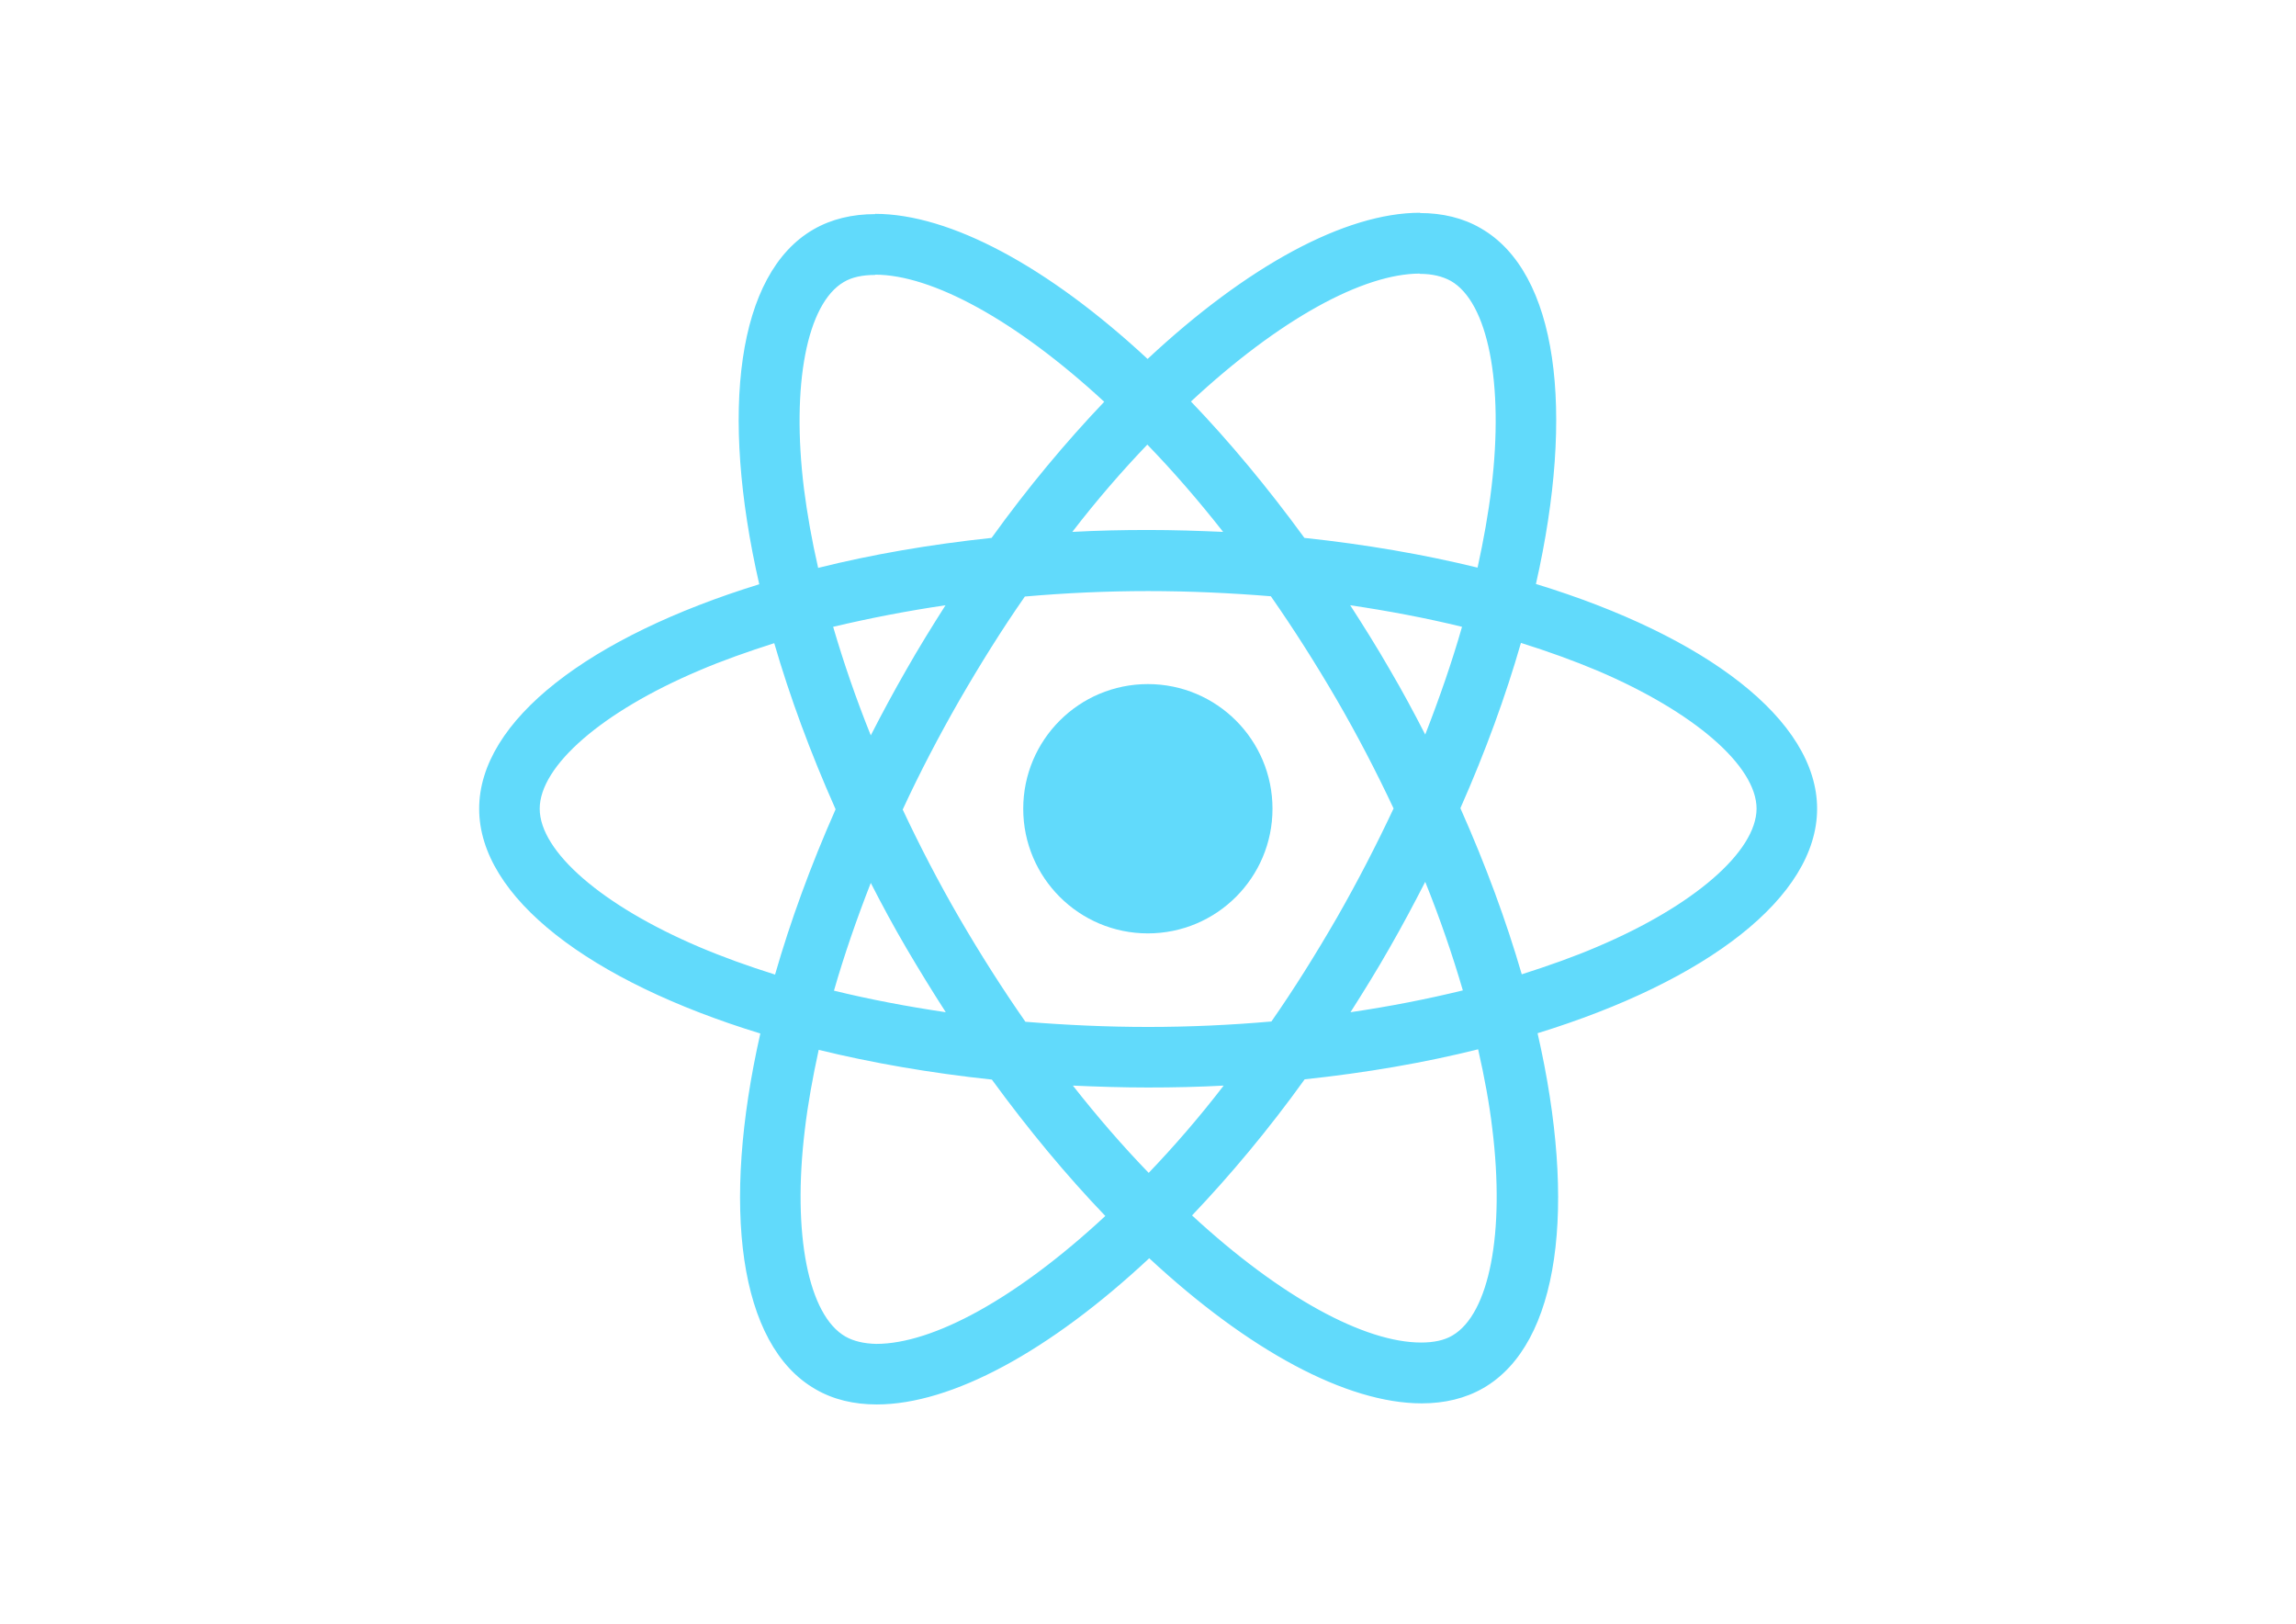
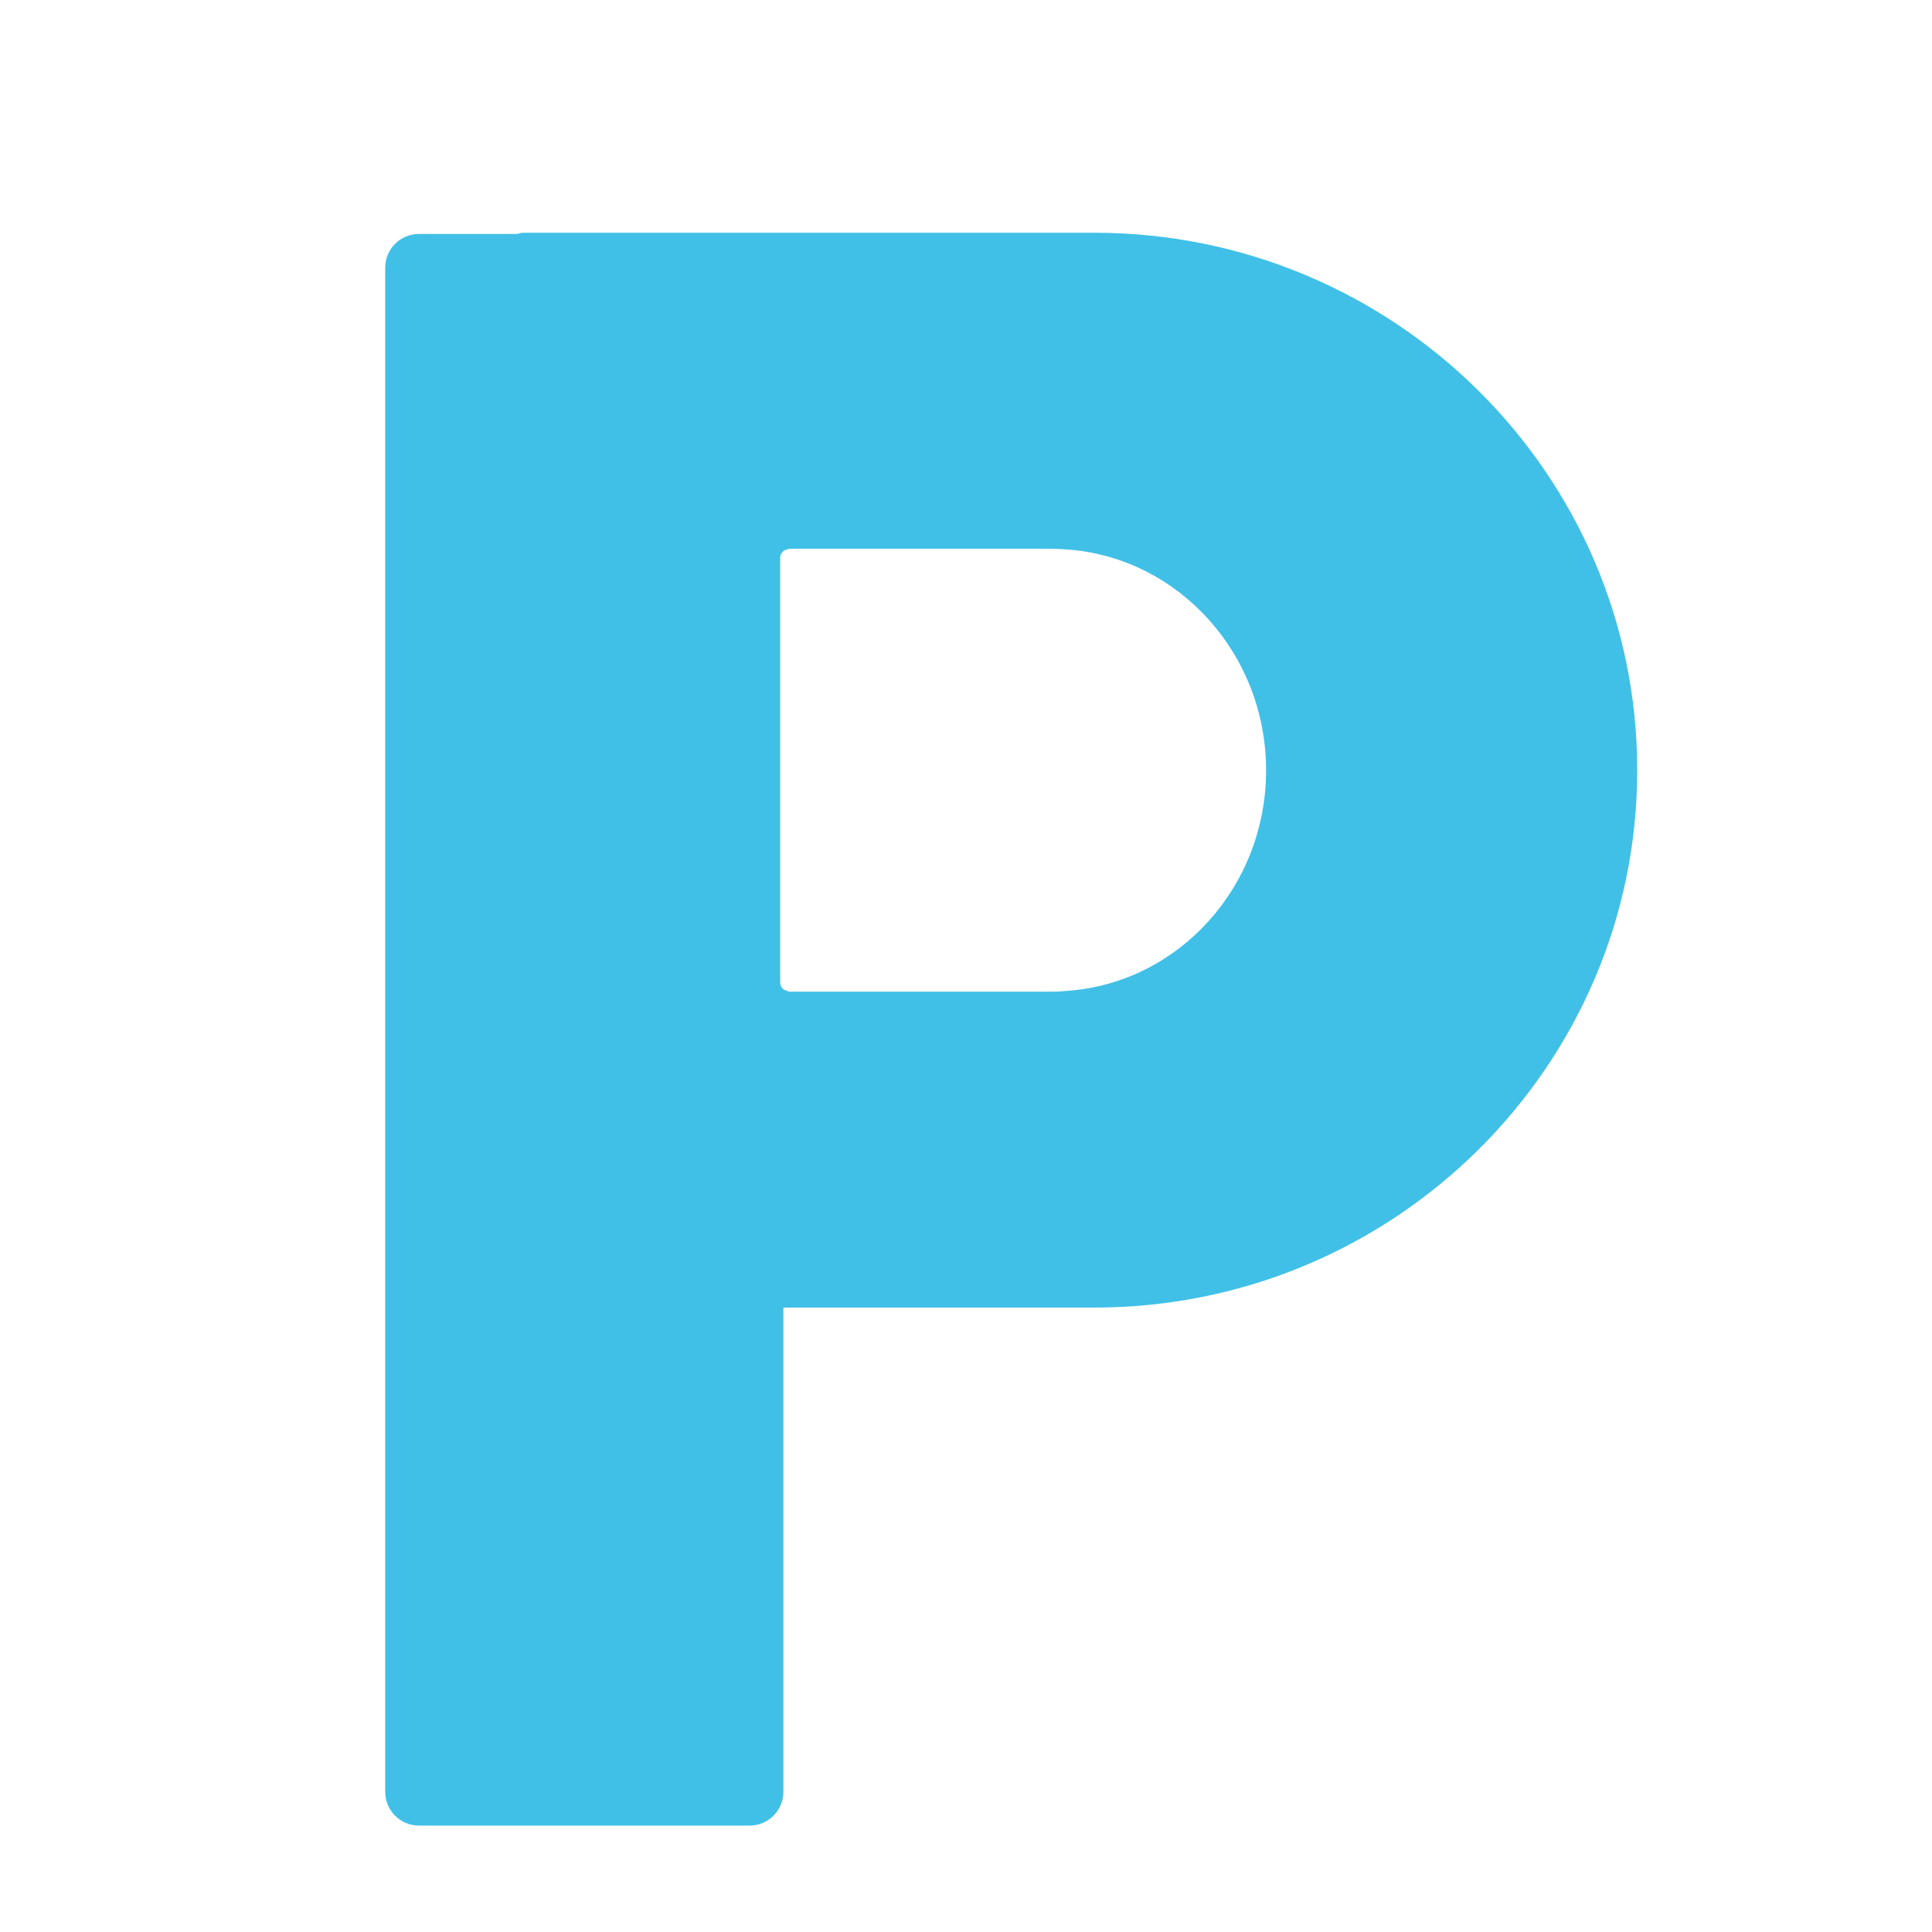
- <svg xmlns="http://www.w3.org/2000/svg" viewBox="0 0 841.9 595.3">
-   <g fill="#61DAFB">
-     <path d="M666.3 296.5c0-32.5-40.7-63.3-103.1-82.4 14.4-63.6 8-114.2-20.2-130.4-6.5-3.8-14.1-5.6-22.4-5.6v22.3c4.6 0 8.3.9 11.4 2.6 13.6 7.8 19.5 37.5 14.9 75.7-1.1 9.4-2.9 19.3-5.1 29.4-19.6-4.8-41-8.5-63.5-10.9-13.5-18.5-27.5-35.3-41.6-50 32.6-30.3 63.2-46.9 84-46.9V78c-27.5 0-63.5 19.6-99.9 53.6-36.4-33.8-72.4-53.2-99.9-53.2v22.3c20.7 0 51.4 16.5 84 46.6-14 14.7-28 31.4-41.3 49.9-22.6 2.4-44 6.1-63.6 11-2.3-10-4-19.7-5.2-29-4.7-38.2 1.1-67.9 14.6-75.8 3-1.8 6.9-2.6 11.5-2.6V78.5c-8.4 0-16 1.8-22.6 5.6-28.1 16.2-34.4 66.7-19.9 130.1-62.2 19.2-102.7 49.9-102.7 82.3 0 32.5 40.7 63.3 103.1 82.4-14.4 63.6-8 114.2 20.2 130.4 6.5 3.8 14.1 5.6 22.5 5.6 27.5 0 63.5-19.6 99.9-53.6 36.4 33.8 72.4 53.2 99.9 53.2 8.4 0 16-1.8 22.6-5.6 28.1-16.2 34.4-66.7 19.9-130.1 62-19.1 102.5-49.9 102.5-82.3zm-130.2-66.7c-3.7 12.9-8.3 26.2-13.5 39.5-4.1-8-8.4-16-13.1-24-4.6-8-9.5-15.8-14.4-23.4 14.2 2.1 27.9 4.7 41 7.9zm-45.8 106.5c-7.8 13.5-15.8 26.3-24.1 38.2-14.9 1.3-30 2-45.2 2-15.1 0-30.2-.7-45-1.9-8.3-11.9-16.4-24.6-24.2-38-7.6-13.1-14.5-26.4-20.8-39.8 6.2-13.4 13.2-26.8 20.7-39.9 7.8-13.5 15.8-26.3 24.1-38.2 14.9-1.3 30-2 45.2-2 15.1 0 30.2.7 45 1.9 8.3 11.9 16.4 24.6 24.2 38 7.6 13.1 14.5 26.4 20.8 39.8-6.3 13.4-13.2 26.8-20.7 39.9zm32.3-13c5.4 13.4 10 26.8 13.8 39.8-13.1 3.2-26.9 5.9-41.2 8 4.9-7.7 9.8-15.6 14.4-23.7 4.6-8 8.9-16.1 13-24.1zM421.2 430c-9.3-9.6-18.6-20.3-27.8-32 9 .4 18.2.7 27.5.7 9.4 0 18.7-.2 27.8-.7-9 11.7-18.3 22.4-27.5 32zm-74.4-58.9c-14.2-2.1-27.9-4.7-41-7.9 3.7-12.9 8.3-26.2 13.5-39.5 4.1 8 8.4 16 13.1 24 4.7 8 9.5 15.8 14.4 23.4zM420.7 163c9.3 9.6 18.6 20.3 27.8 32-9-.4-18.2-.7-27.5-.7-9.4 0-18.7.2-27.8.7 9-11.7 18.3-22.4 27.5-32zm-74 58.9c-4.9 7.7-9.8 15.6-14.4 23.7-4.6 8-8.9 16-13 24-5.4-13.4-10-26.8-13.8-39.8 13.1-3.1 26.9-5.8 41.2-7.9zm-90.5 125.2c-35.4-15.1-58.3-34.9-58.3-50.6 0-15.7 22.9-35.6 58.3-50.6 8.6-3.7 18-7 27.7-10.1 5.7 19.6 13.2 40 22.5 60.9-9.2 20.8-16.6 41.1-22.2 60.6-9.9-3.1-19.3-6.5-28-10.2zM310 490c-13.6-7.8-19.5-37.5-14.9-75.7 1.1-9.4 2.9-19.3 5.1-29.4 19.6 4.8 41 8.5 63.5 10.9 13.5 18.5 27.5 35.3 41.6 50-32.6 30.3-63.2 46.9-84 46.9-4.5-.1-8.3-1-11.3-2.7zm237.2-76.2c4.7 38.2-1.1 67.9-14.6 75.8-3 1.8-6.9 2.6-11.5 2.6-20.7 0-51.4-16.5-84-46.6 14-14.7 28-31.4 41.3-49.9 22.6-2.4 44-6.1 63.6-11 2.3 10.1 4.1 19.8 5.2 29.1zm38.5-66.7c-8.6 3.7-18 7-27.7 10.1-5.7-19.6-13.2-40-22.5-60.9 9.2-20.8 16.6-41.1 22.2-60.6 9.9 3.1 19.3 6.5 28.1 10.2 35.4 15.1 58.3 34.9 58.3 50.6-.1 15.7-23 35.6-58.4 50.6zM320.8 78.4z" />
-     <circle cx="420.9" cy="296.5" r="45.7" />
-     <path d="M520.5 78.1z" />
-   </g>
+ <svg xmlns="http://www.w3.org/2000/svg" width="800px" height="800px" viewBox="0 0 128 128" aria-hidden="true" role="img" class="iconify iconify--noto" preserveAspectRatio="xMidYMid meet">
+   <path d="M72.51 15.42H34.65c-.15 0-.28.06-.42.08h-6.47c-1.24 0-2.24 1-2.24 2.24v100.97c0 1.24 1 2.24 2.24 2.24h21.9c1.24 0 2.24-1 2.24-2.24V86.63h20.61c19.83 0 35.96-15.97 35.96-35.6c.01-19.63-16.13-35.61-35.96-35.61zm-1.72 50.22c-.35.03-.7.06-1.06.06H52.28c-.05 0-.09-.04-.14-.06a.513.513 0 0 1-.24-.1a.577.577 0 0 1-.21-.43V36.94c0-.18.09-.32.21-.43c.06-.06.14-.07.22-.09c.06-.02.09-.06.15-.06h17.45c.4 0 .8.03 1.19.06c7.25.63 12.97 6.94 12.97 14.61c.01 7.71-5.77 14.05-13.09 14.61z" fill="#40C0E7" />
</svg>
